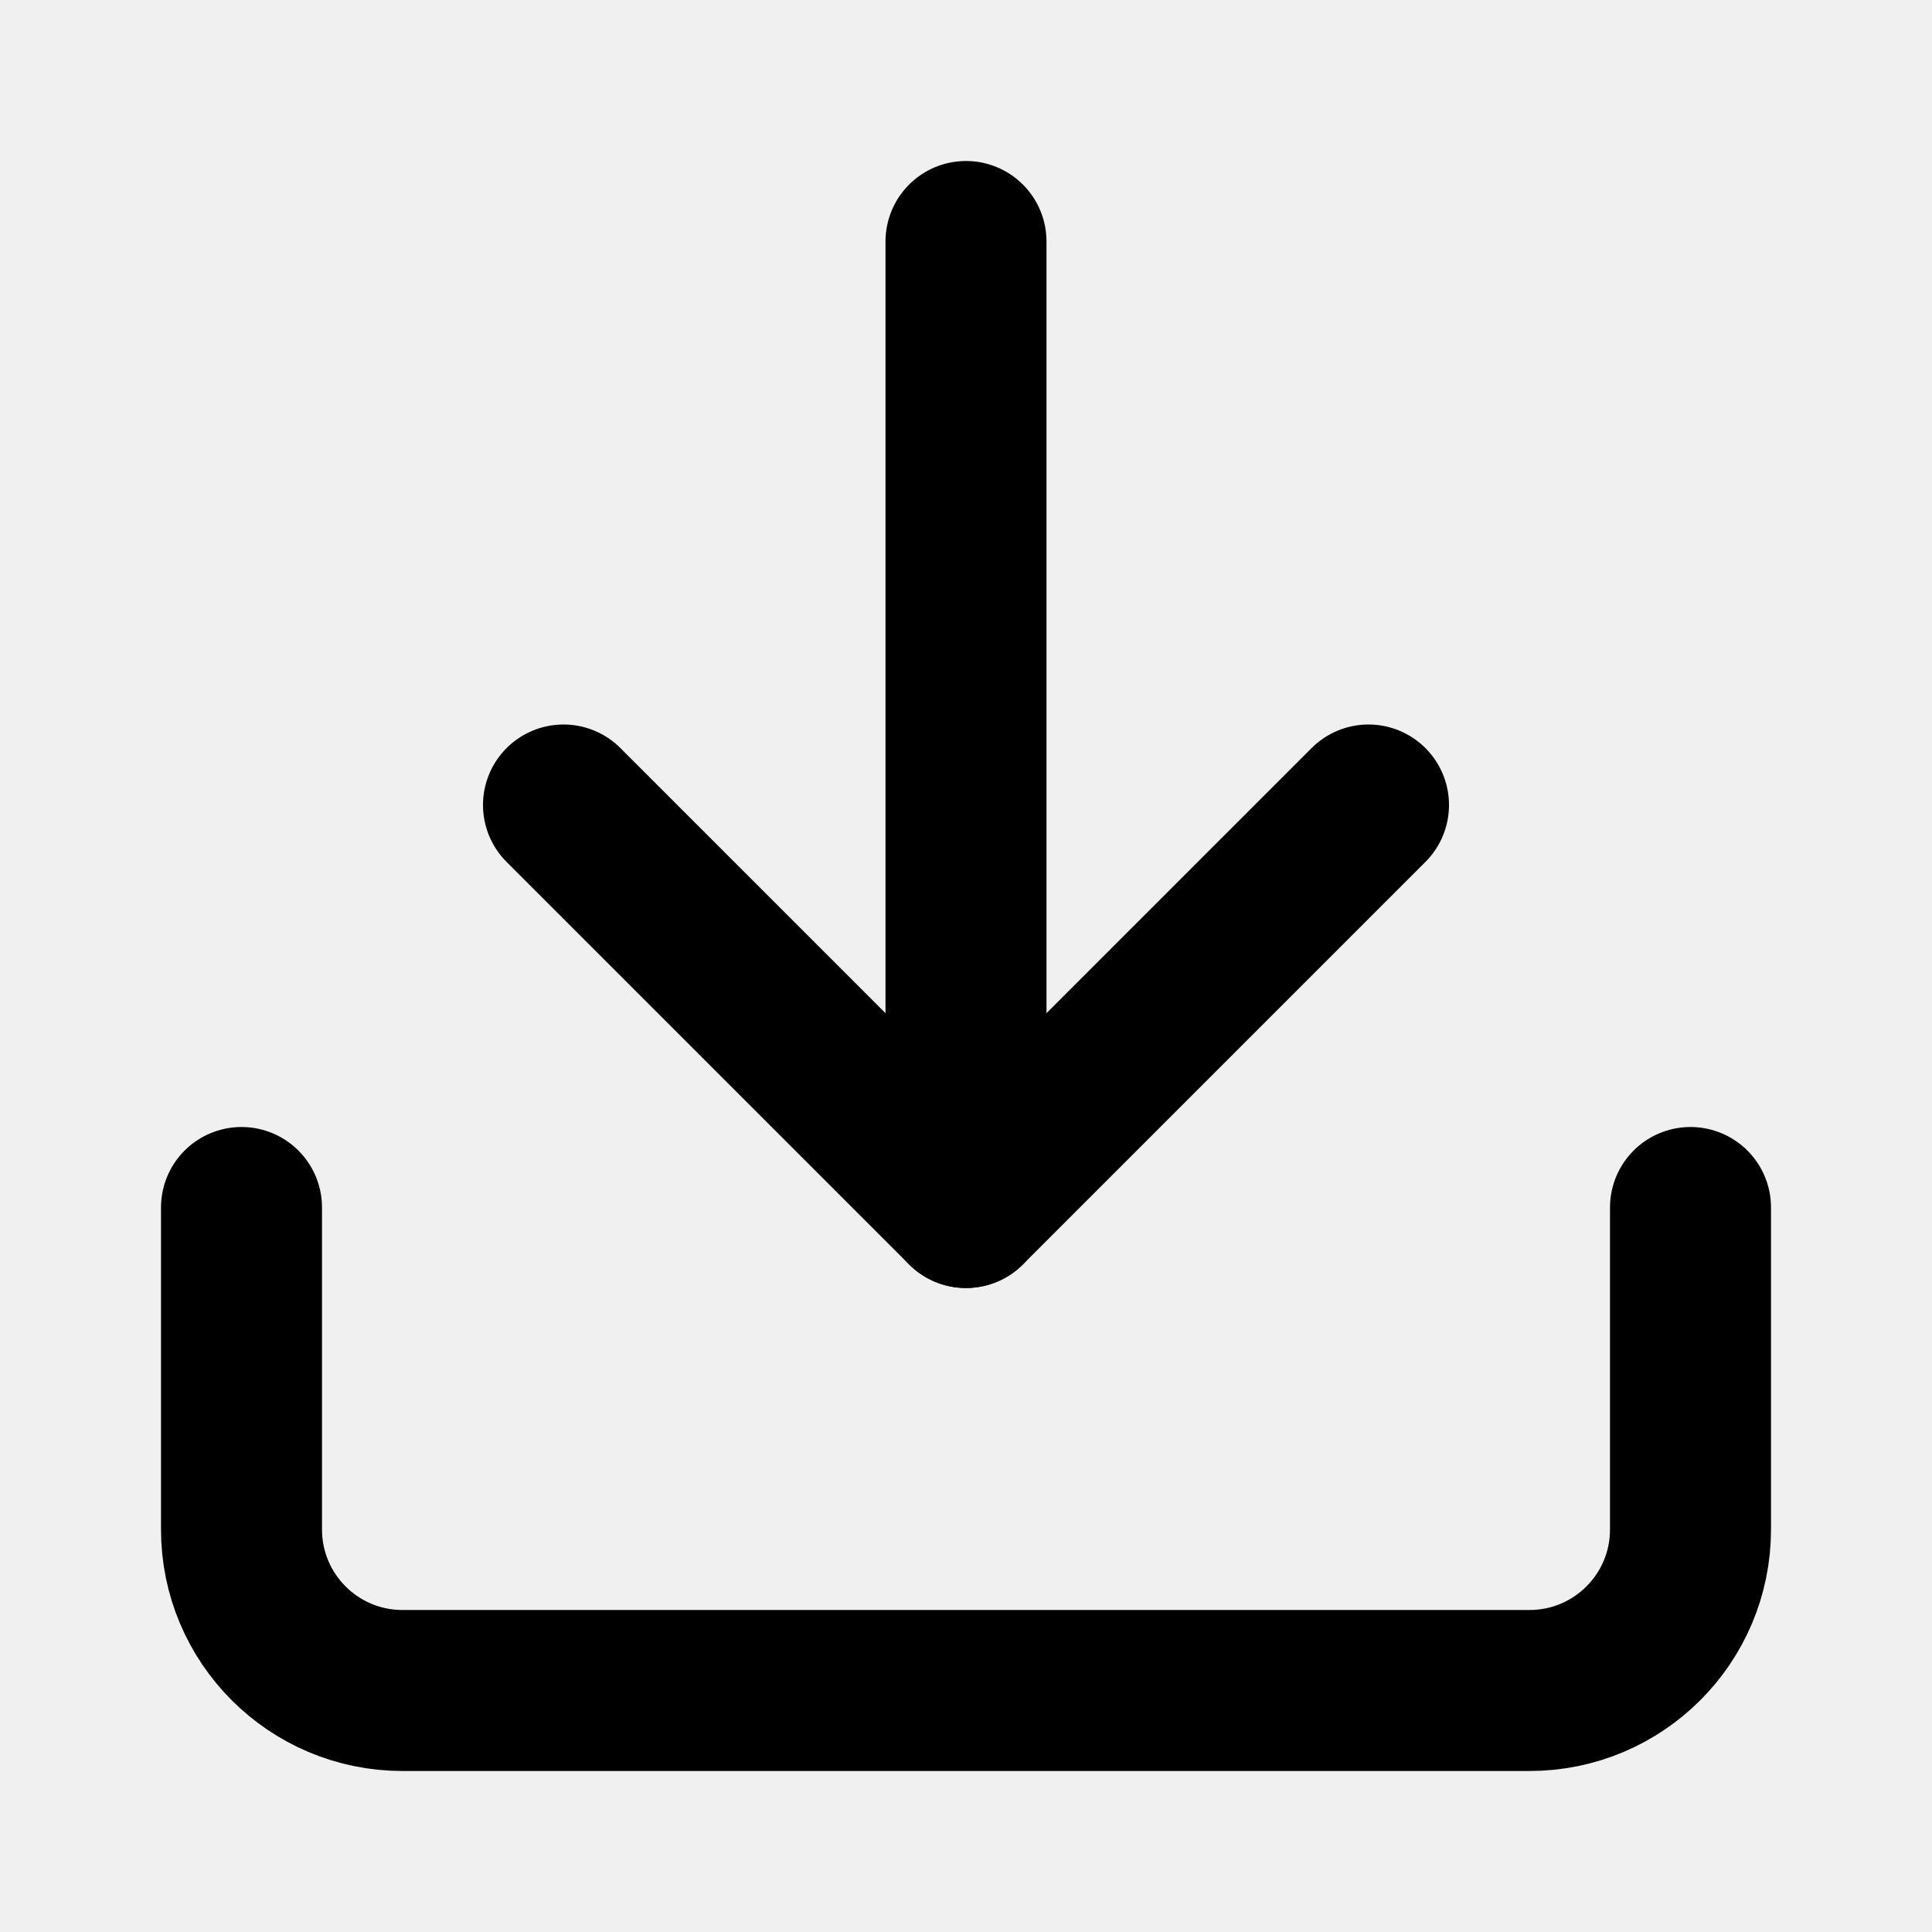
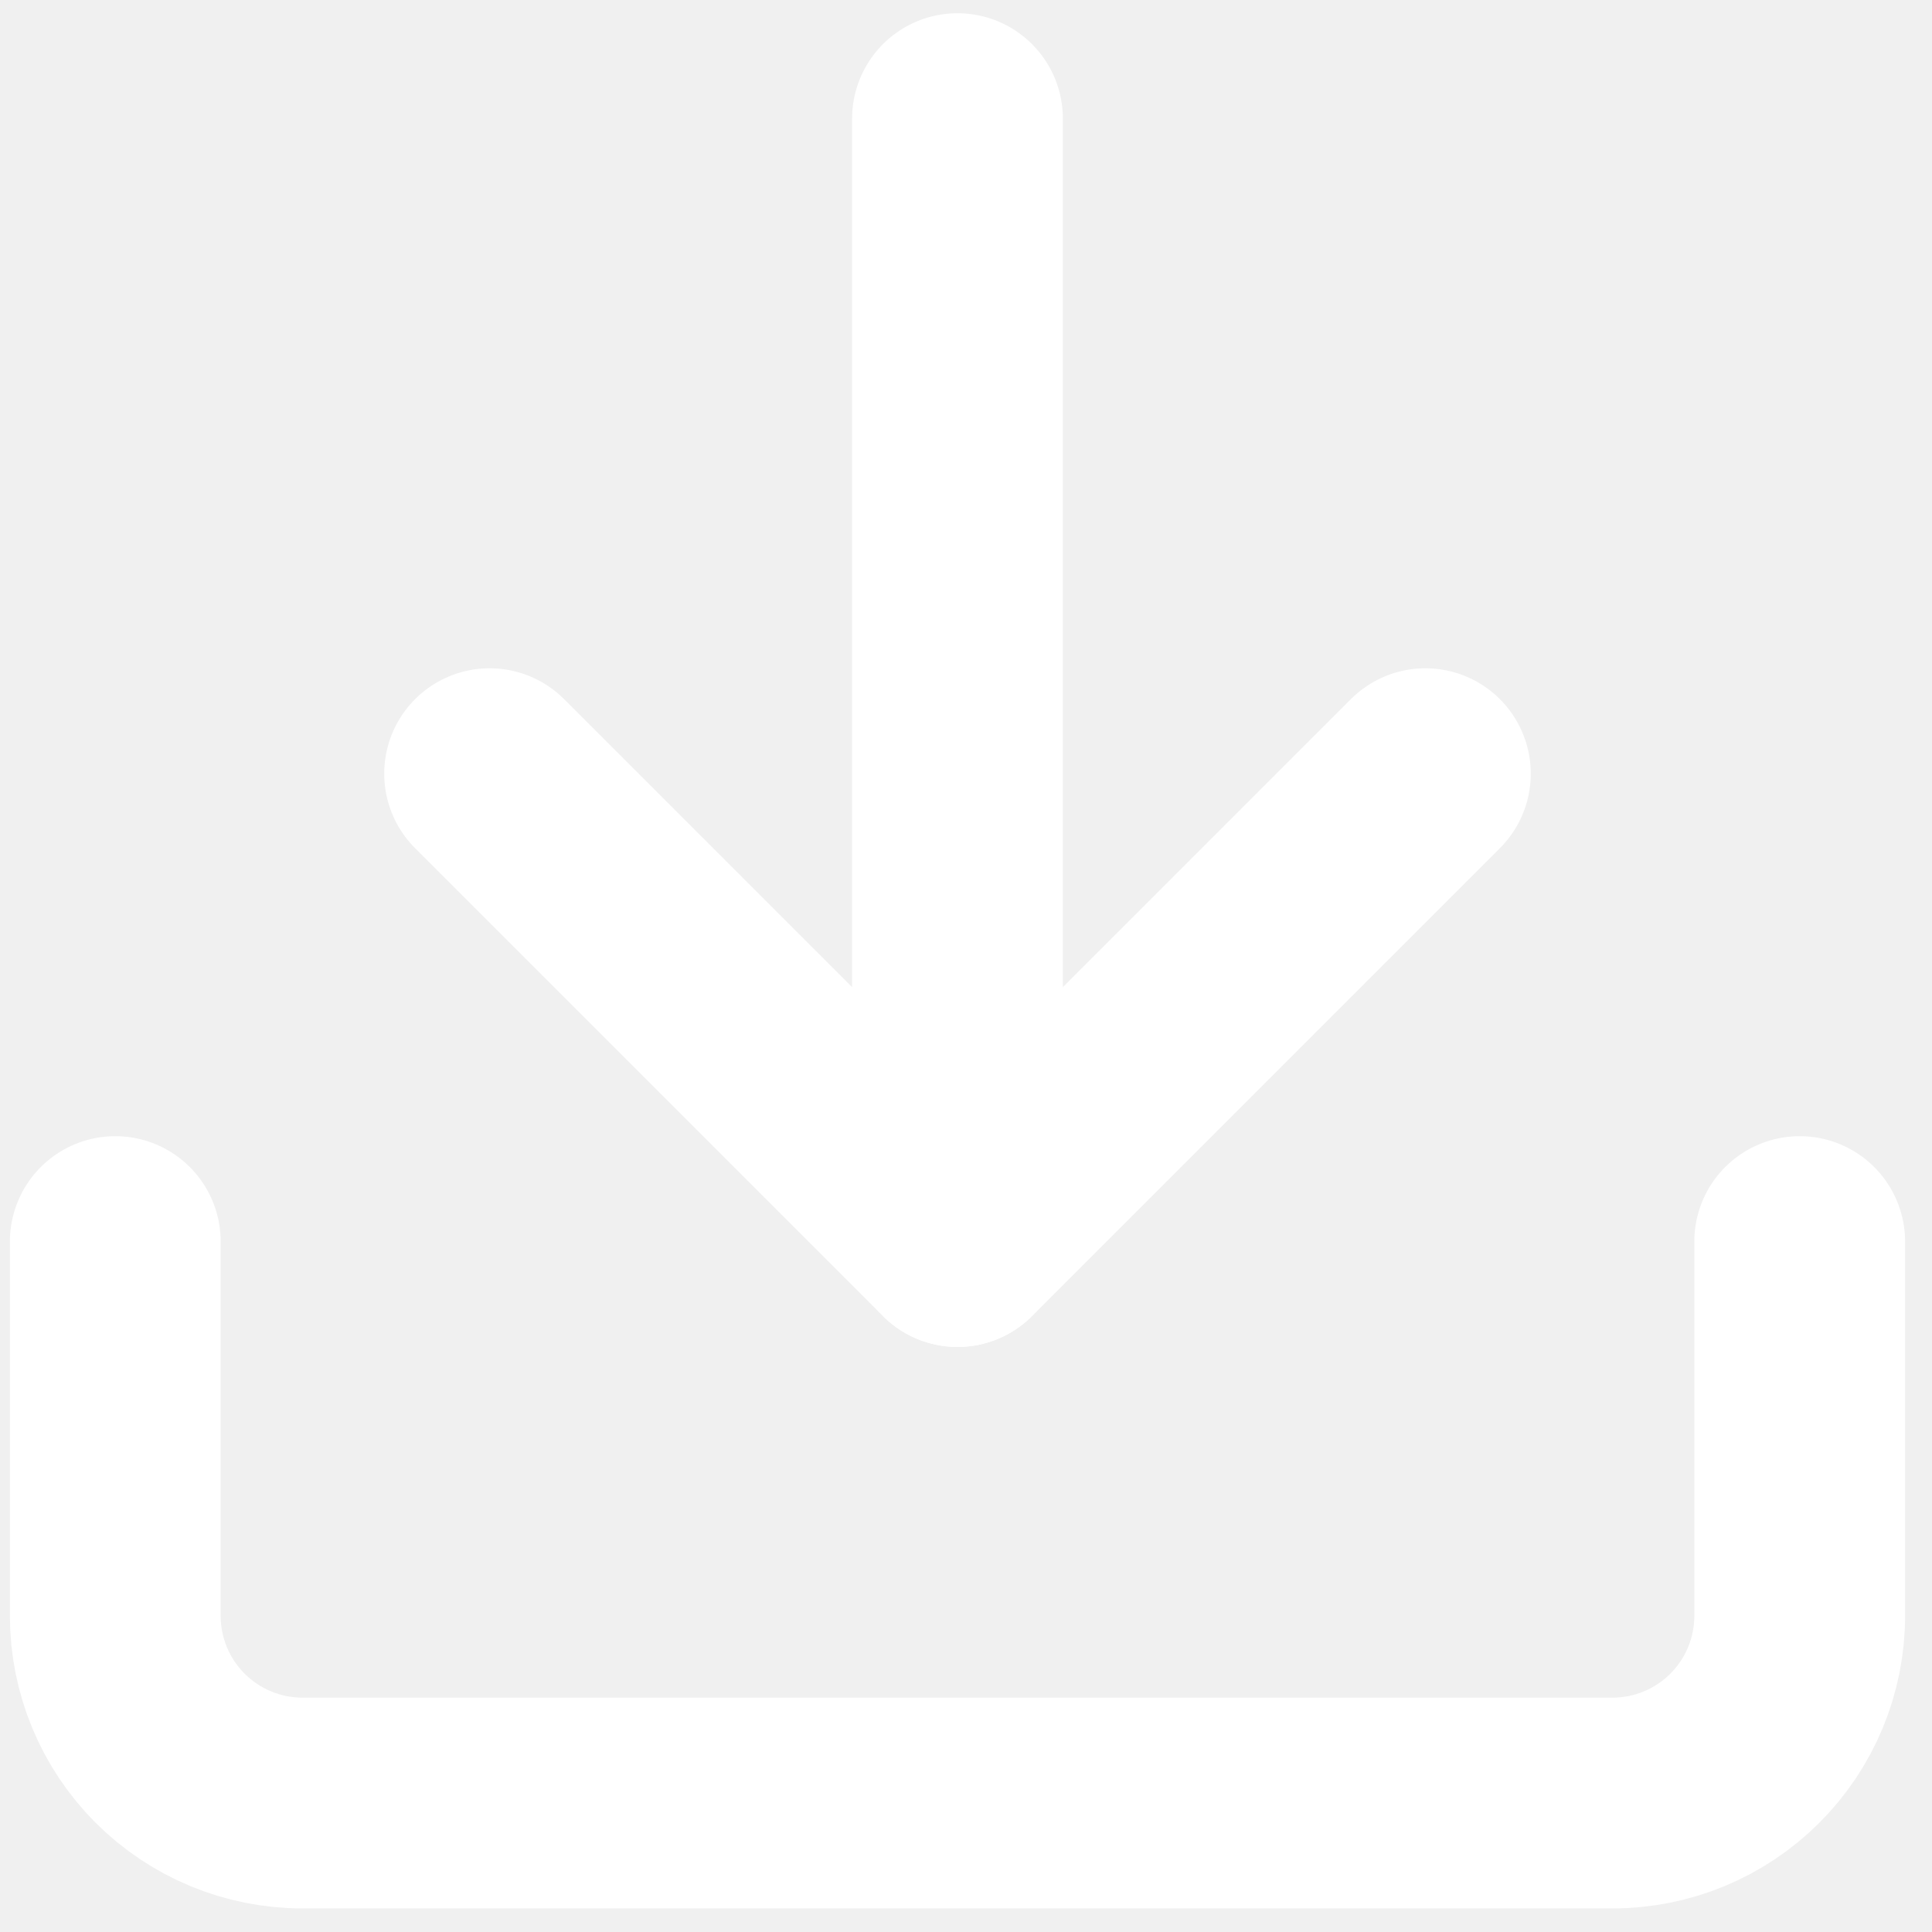
- <svg xmlns="http://www.w3.org/2000/svg" width="24" height="24" viewBox="0 0 24 24" fill="none" stroke="currentColor" stroke-width="2" stroke-linecap="round" stroke-linejoin="round" class="feather feather-download">
-   <path d="M21 15v4a2 2 0 0 1-2 2H5a2 2 0 0 1-2-2v-4" />
-   <polyline points="7 10 12 15 17 10" />
-   <line x1="12" y1="15" x2="12" y2="3" />
+ <svg xmlns="http://www.w3.org/2000/svg" width="55" height="55" viewBox="0 0 55 55" fill="none">
+   <path d="M47.952 0V10.656C47.952 12.069 47.39 13.424 46.391 14.423C45.392 15.422 44.037 15.984 42.624 15.984H5.328C3.915 15.984 2.56 15.422 1.561 14.423C0.561 13.424 0 12.069 0 10.656V0" transform="translate(3.28183 35.3446)" stroke="white" stroke-width="6" stroke-linecap="round" stroke-linejoin="round" />
+   <path d="M0 0L13.32 13.32L26.64 0" transform="translate(13.9377 22.0247)" stroke="white" stroke-width="6" stroke-linecap="round" stroke-linejoin="round" />
+   <path d="M0 31.968V0" transform="translate(27.2576 3.37689)" stroke="white" stroke-width="6" stroke-linecap="round" stroke-linejoin="round" />
</svg>
